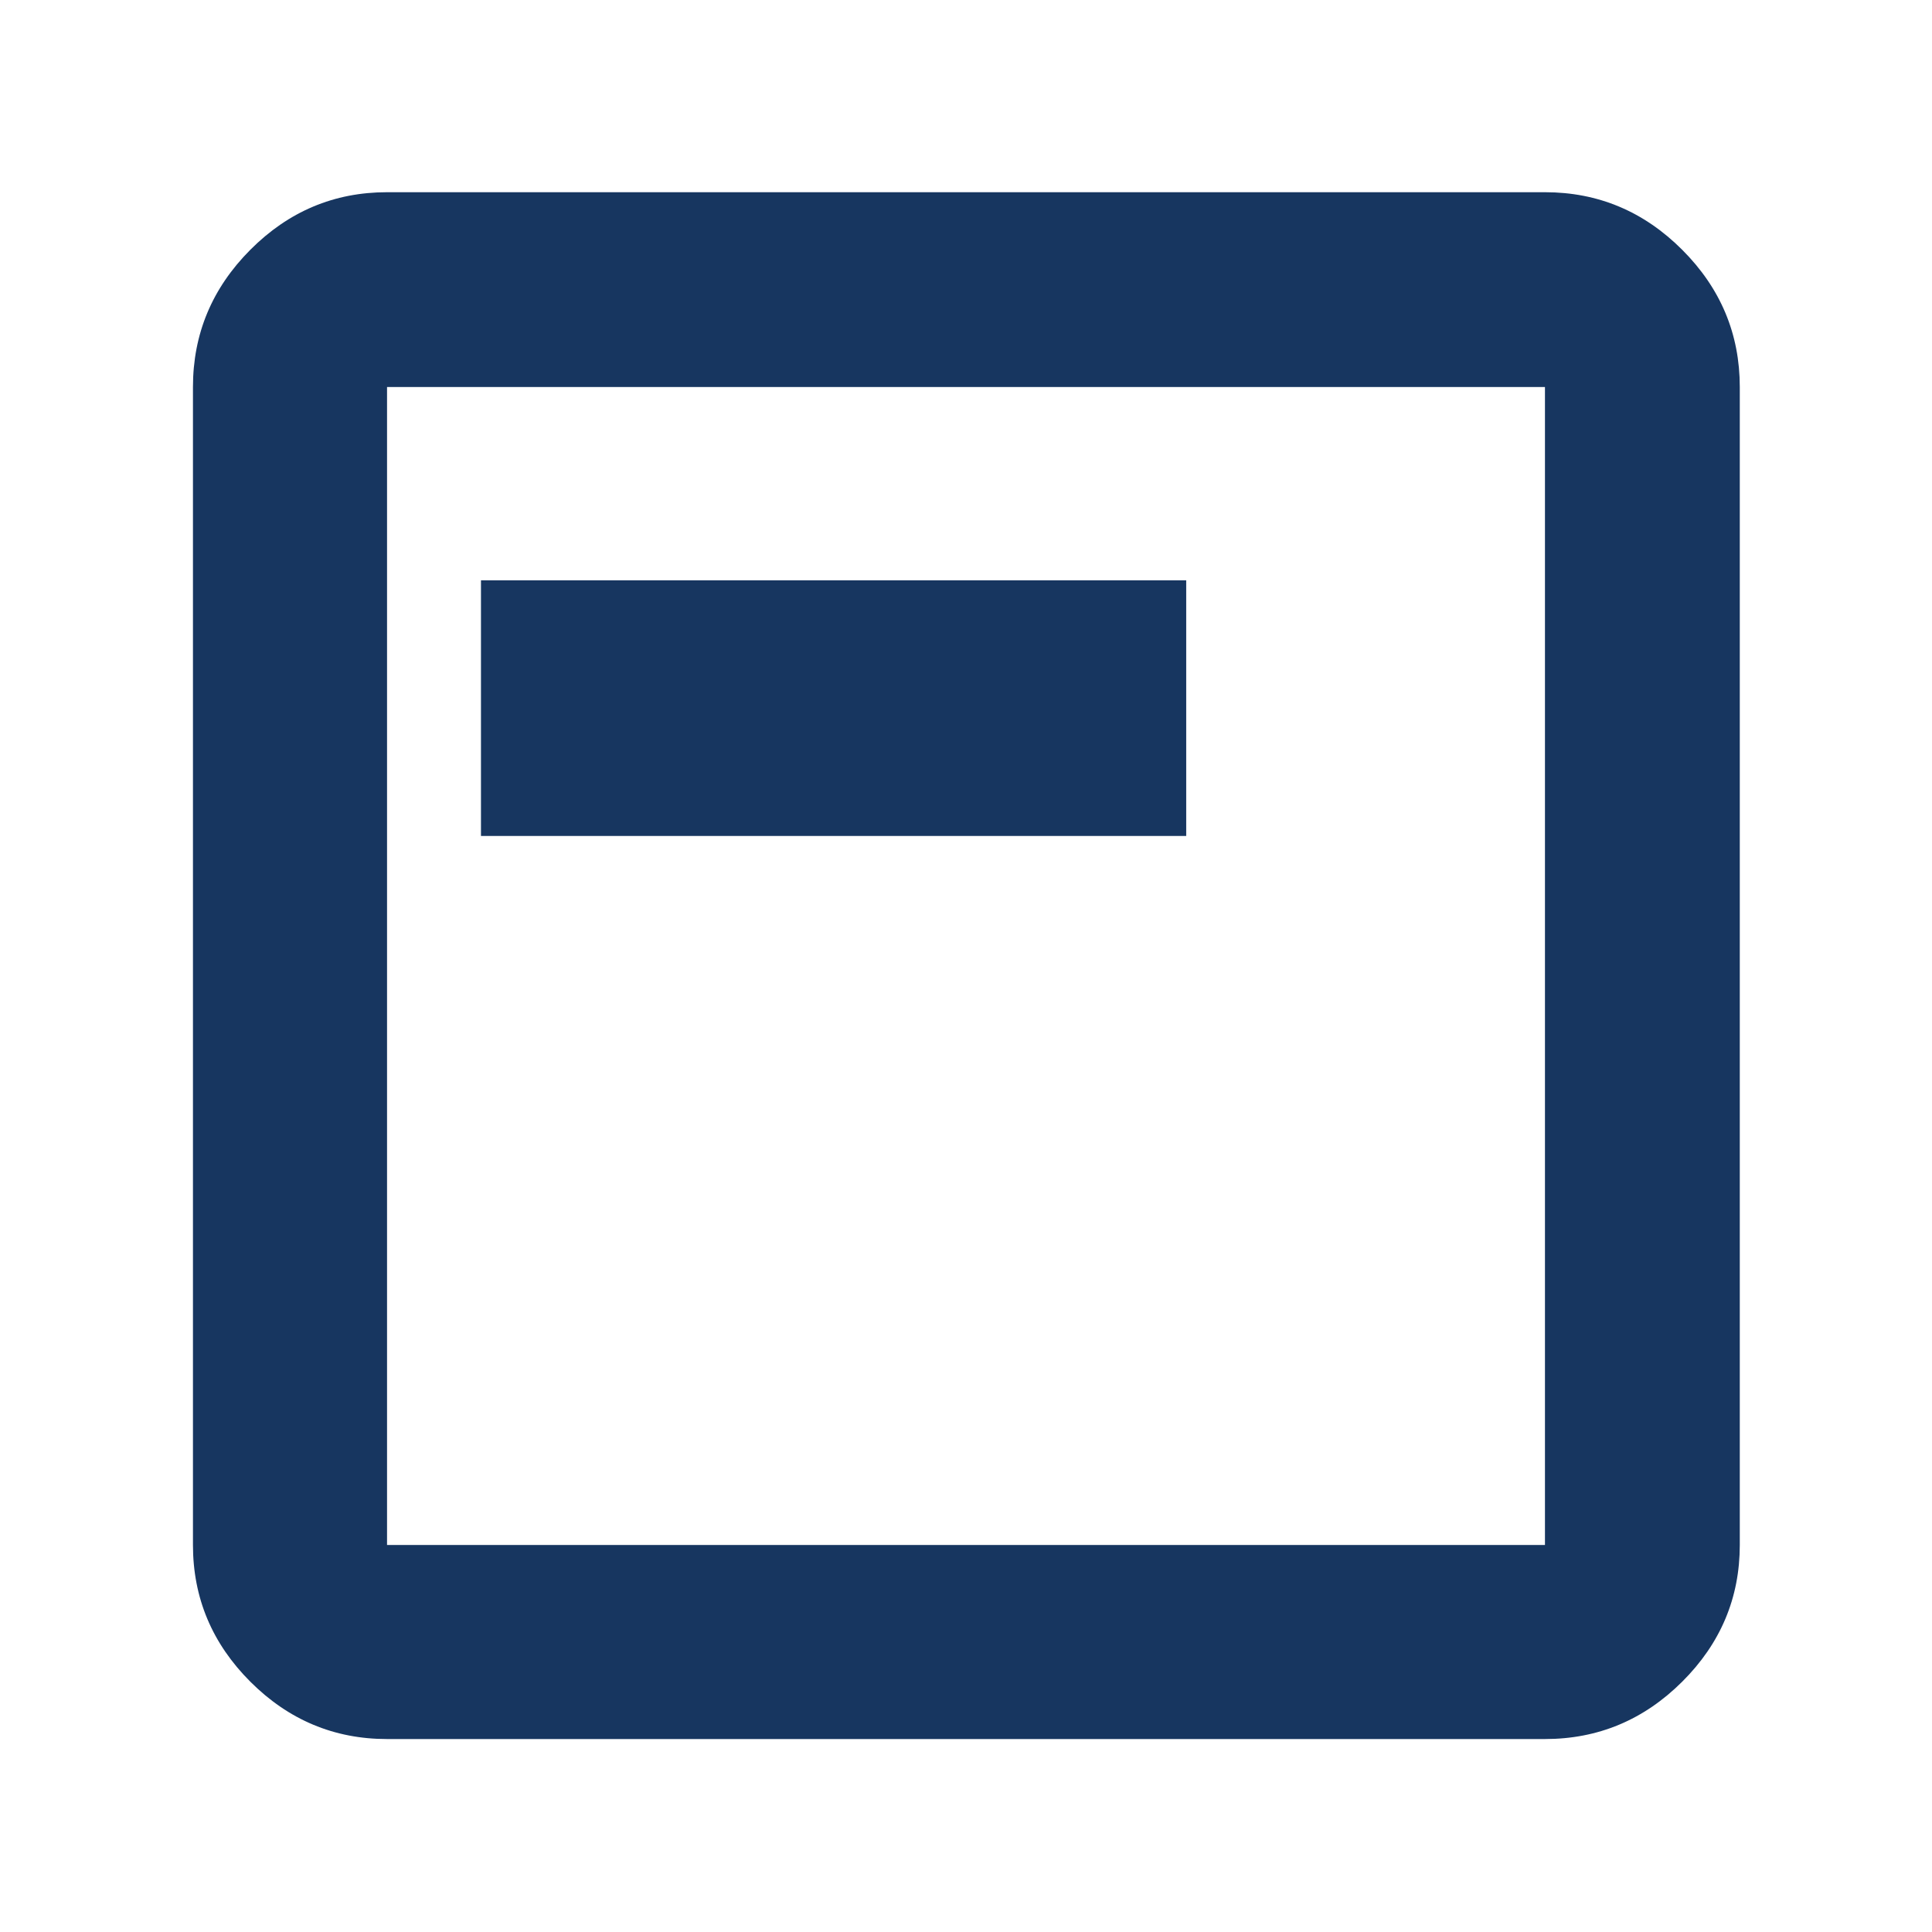
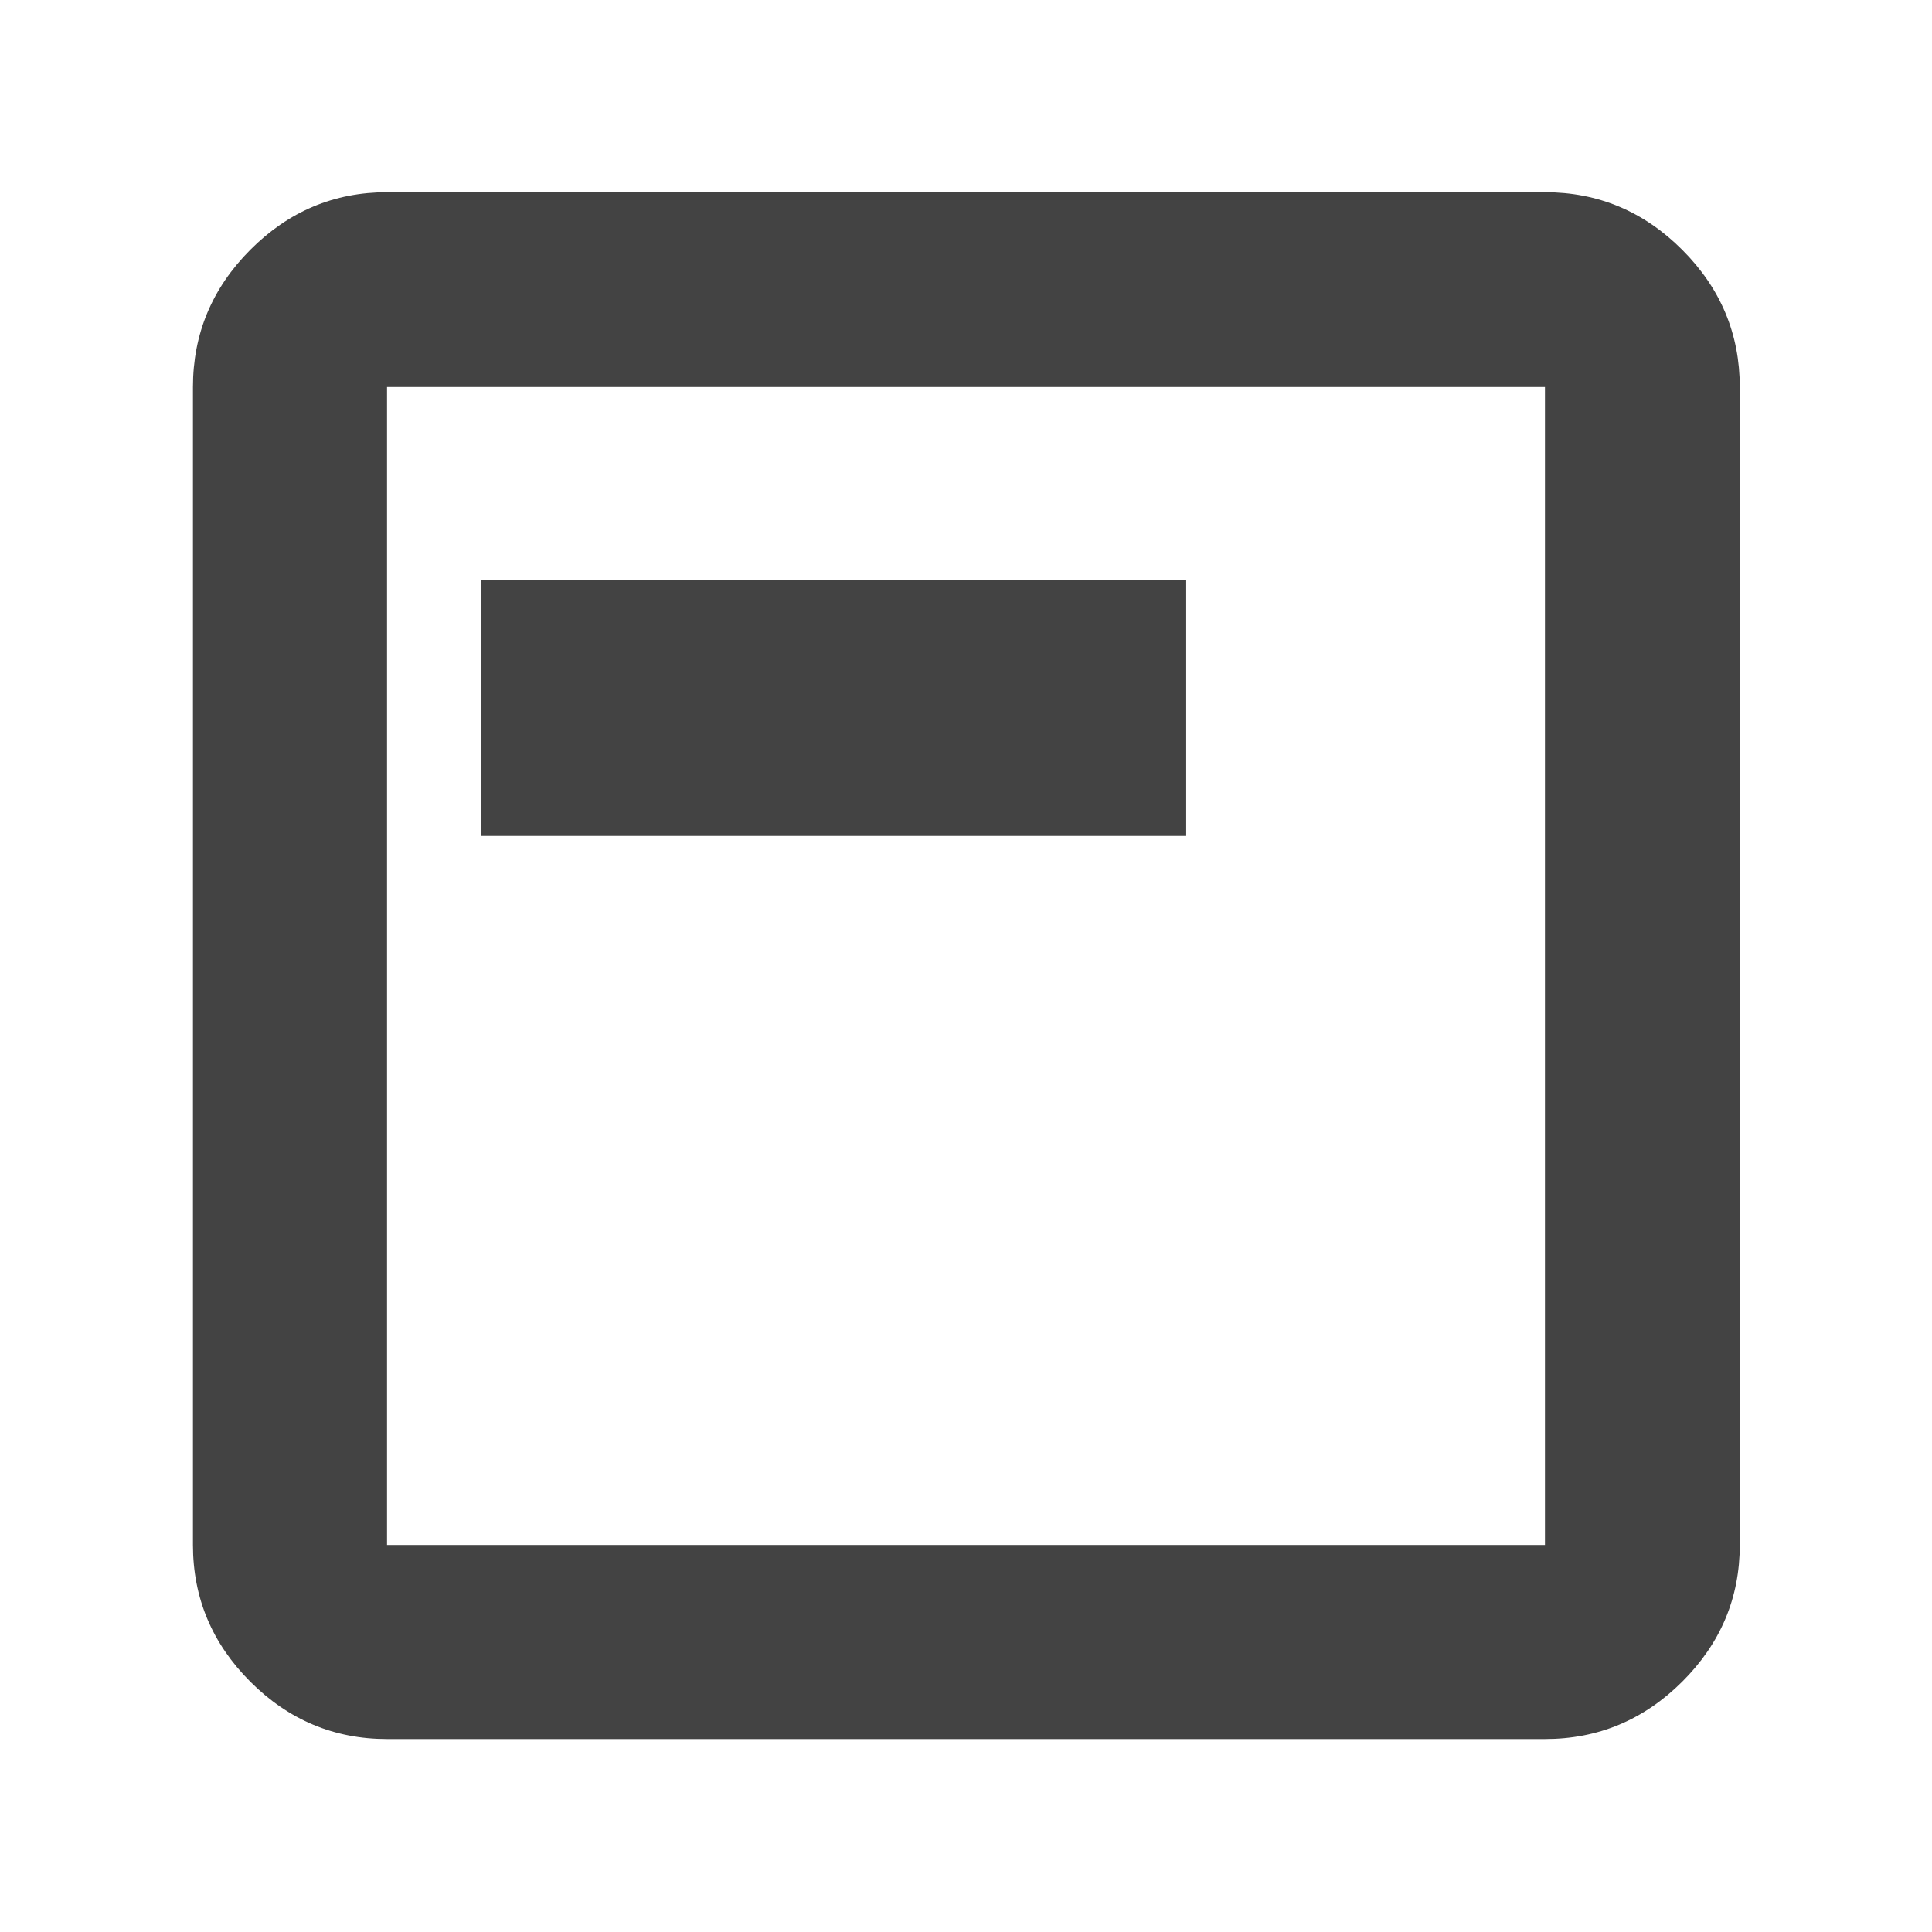
- <svg xmlns="http://www.w3.org/2000/svg" height="40px" viewBox="0 -960 960 960" width="40px" fill="#173660">
+ <svg xmlns="http://www.w3.org/2000/svg" height="40px" viewBox="0 -960 960 960" width="40px" fill="#434343">
  <path d="M238.99-544.61h350.43v-127.04H238.99v127.04ZM192.32-95.88q-39.43 0-67.94-28.5-28.5-28.51-28.5-67.94v-575.36q0-39.59 28.5-68.2 28.51-28.61 67.94-28.61h575.36q39.59 0 68.2 28.61t28.61 68.2v575.36q0 39.43-28.61 67.94-28.61 28.5-68.2 28.5H192.32Zm0-96.44h575.36v-575.36H192.32v575.36Zm0-575.36v575.36-575.36Z" />
</svg>
